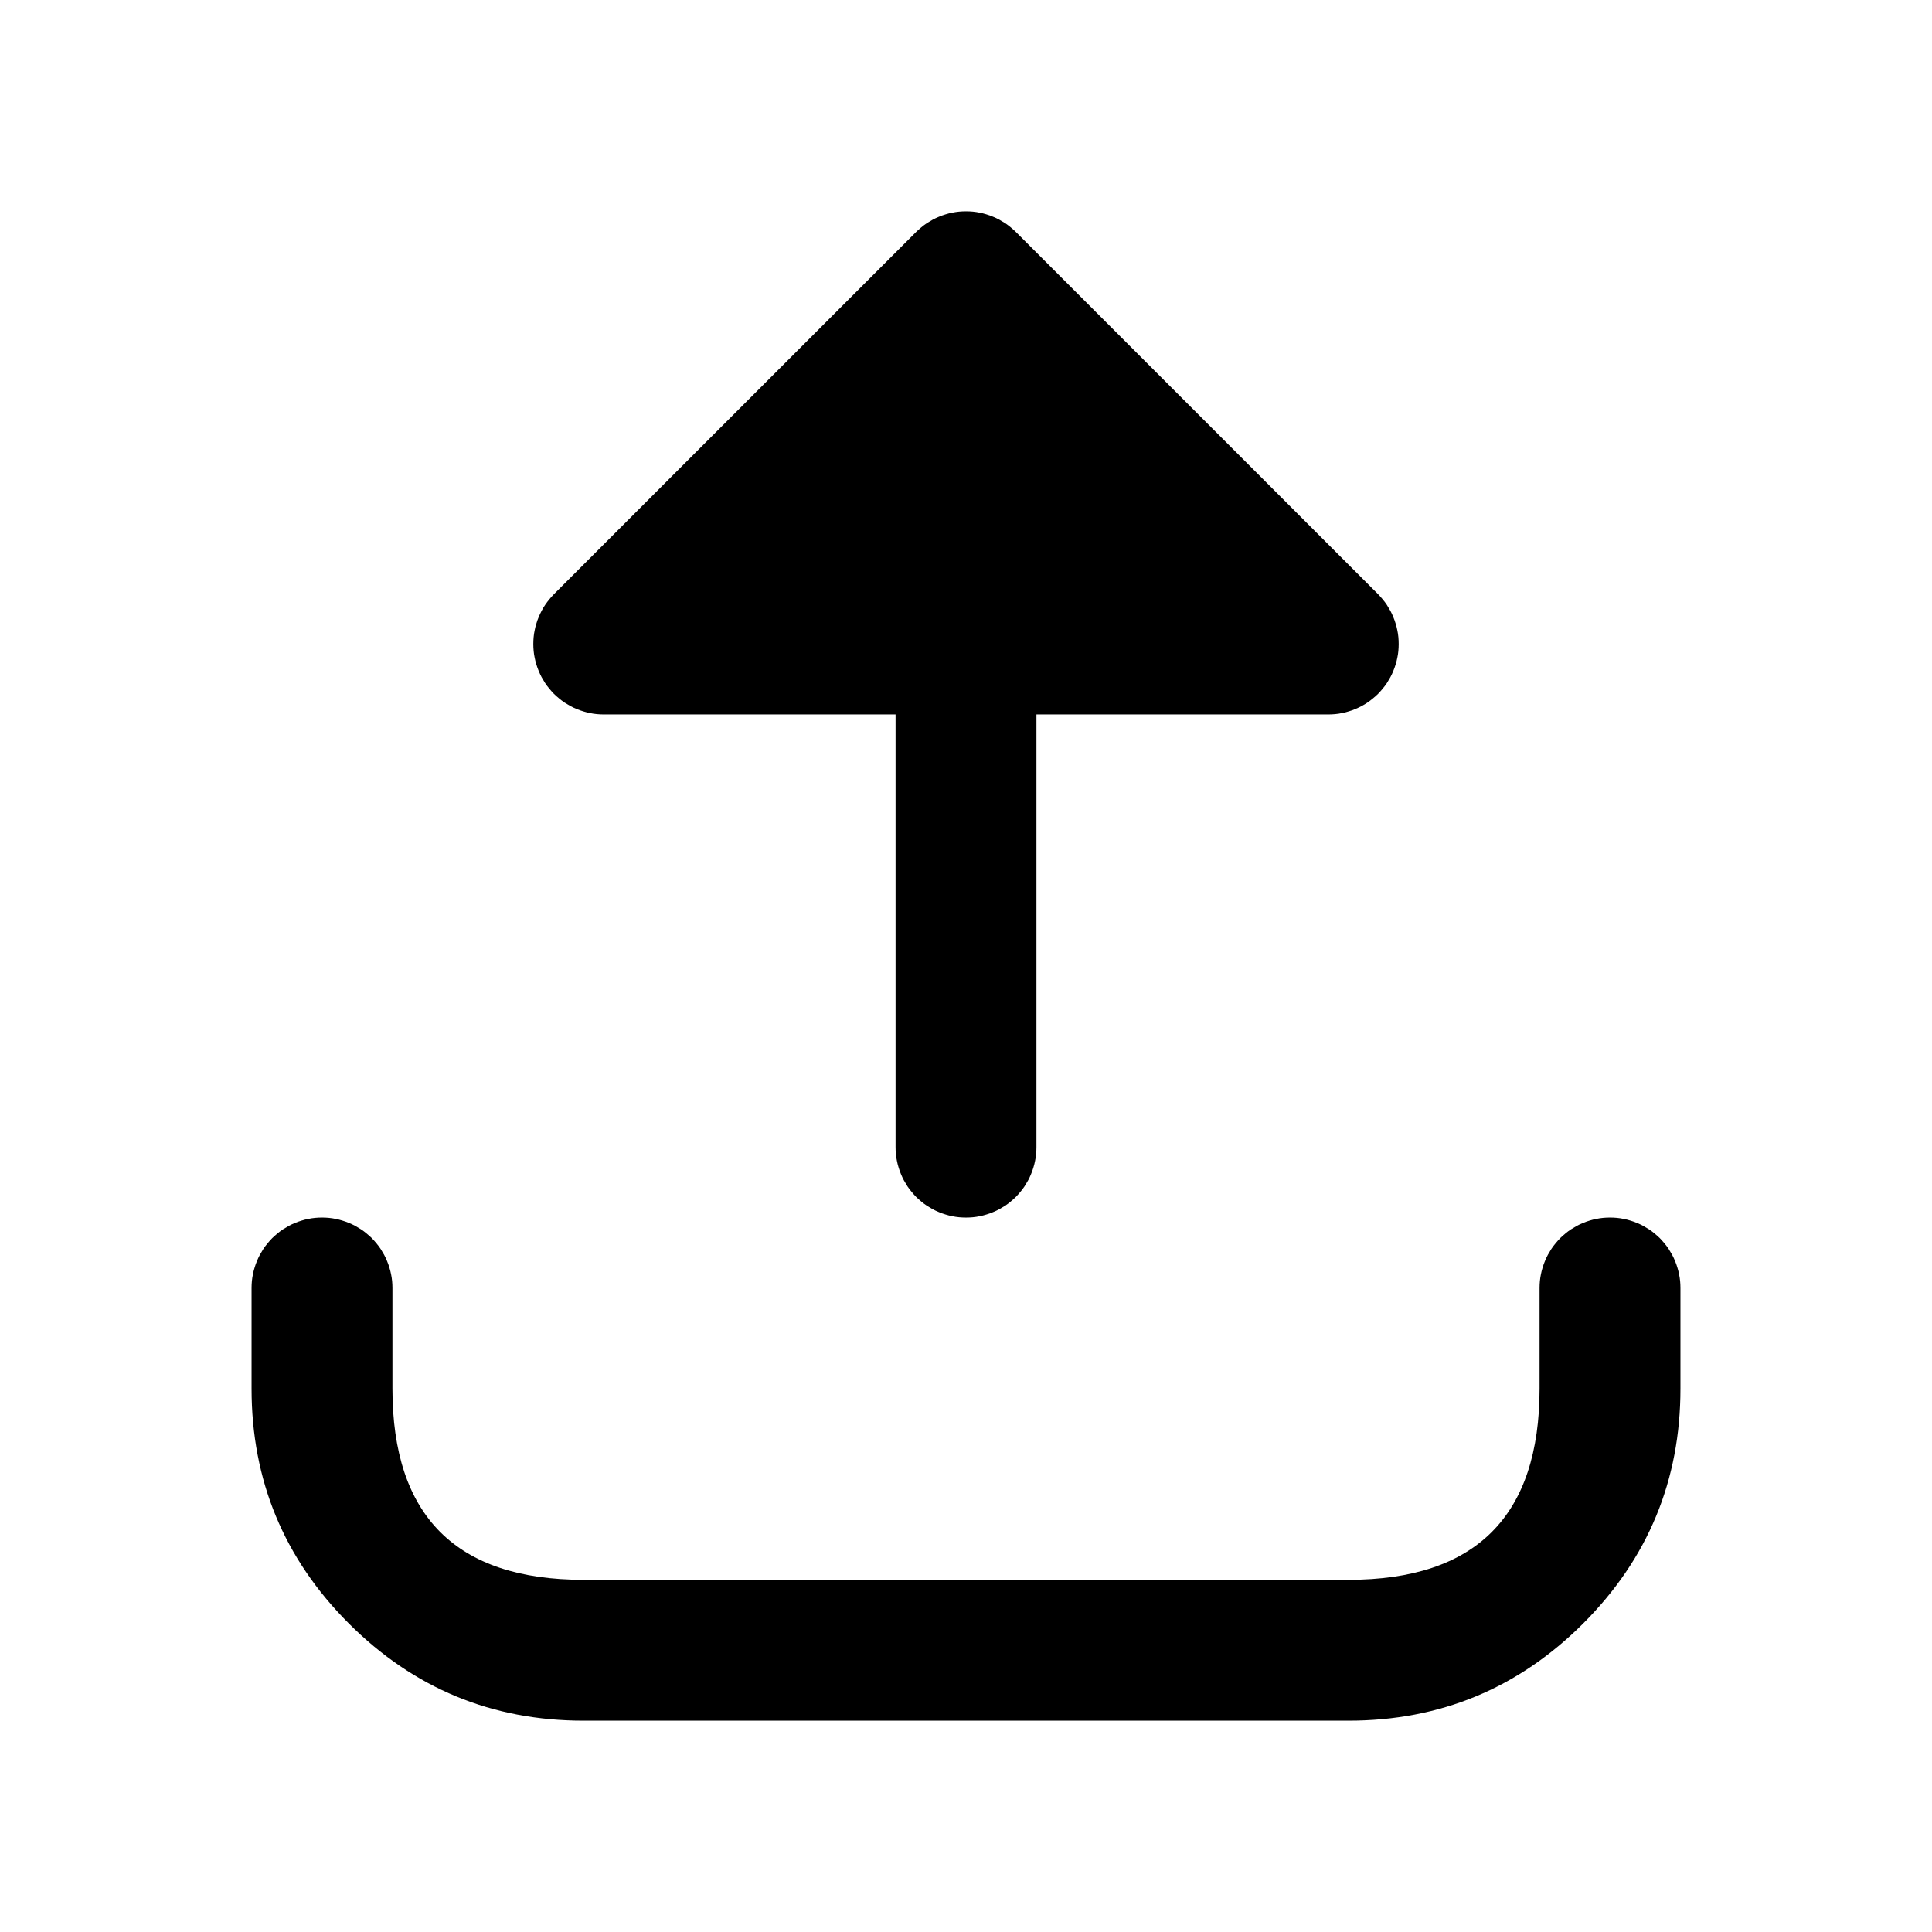
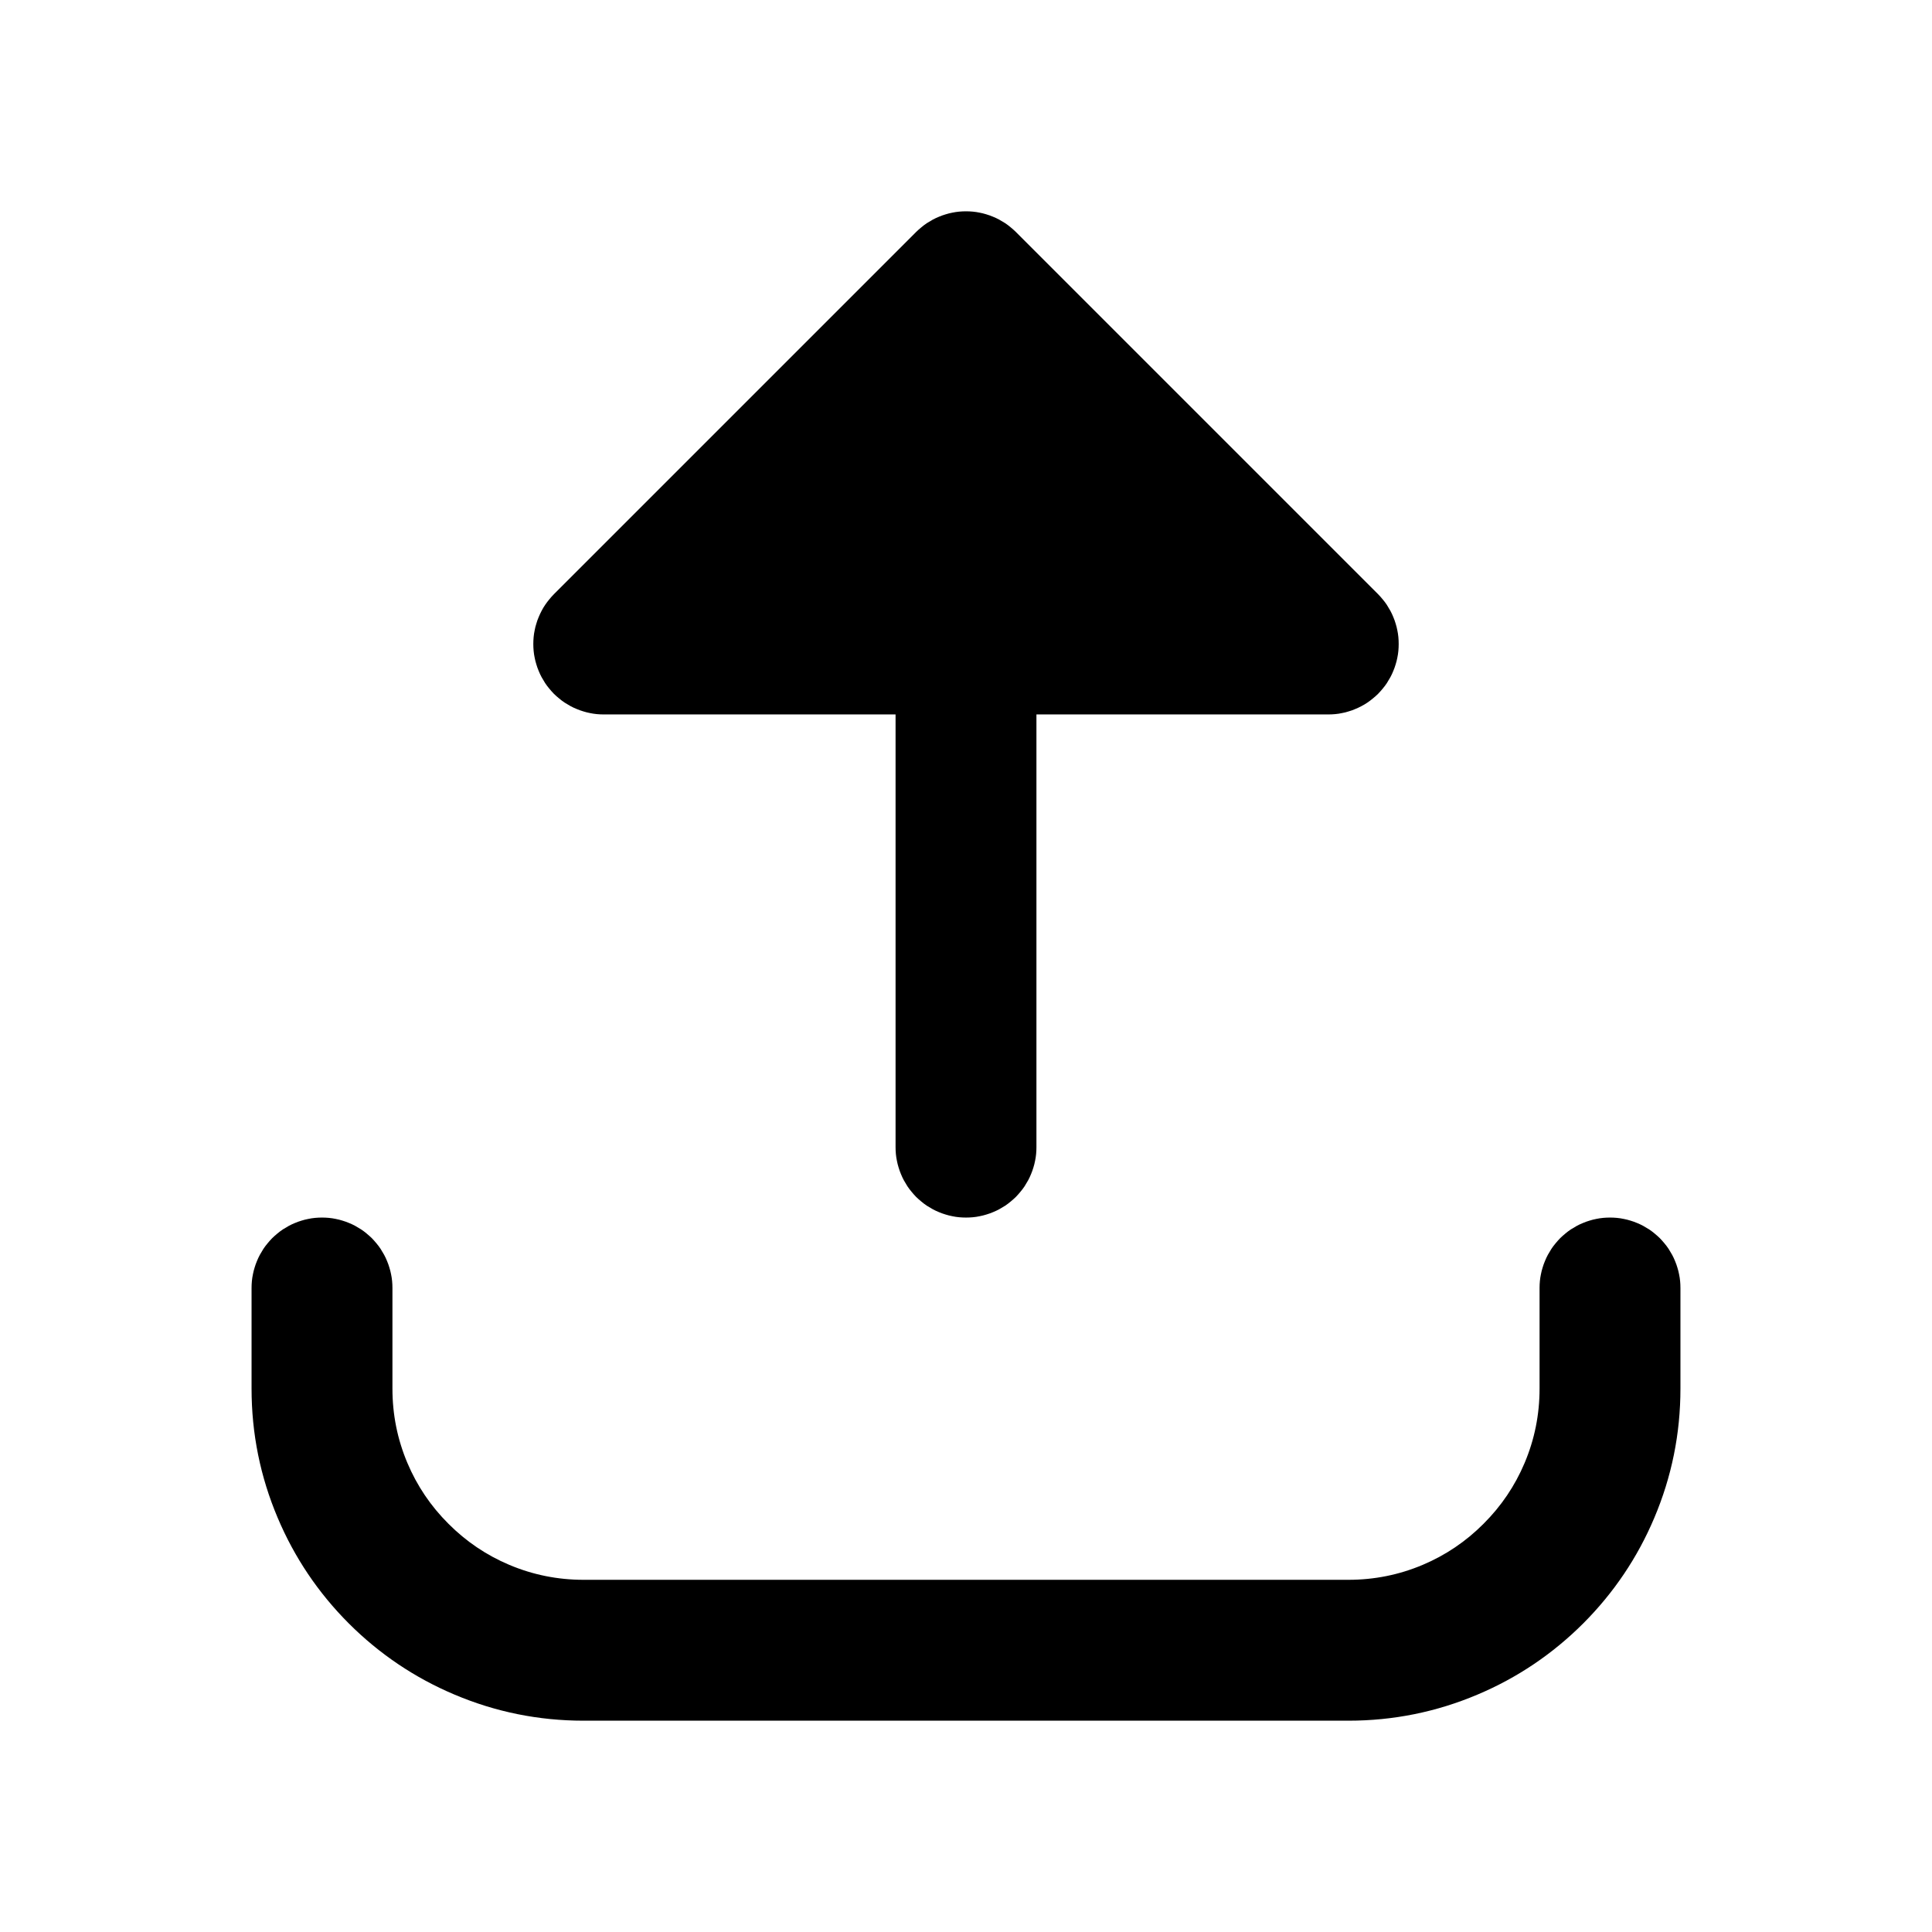
<svg xmlns="http://www.w3.org/2000/svg" viewBox="0 0 24 24" fill="currentColor" stroke="none" fill-rule="evenodd">
  <g data-part="arrow">
    <path d="M11.125 14.25V8.875H7.5Q7.457 8.875 7.414 8.871Q7.371 8.867 7.329 8.858Q7.287 8.85 7.246 8.837Q7.205 8.825 7.165 8.808Q7.125 8.792 7.088 8.772Q7.05 8.751 7.014 8.728Q6.978 8.704 6.945 8.676Q6.912 8.649 6.881 8.619Q6.851 8.588 6.824 8.555Q6.796 8.522 6.772 8.486Q6.749 8.45 6.728 8.412Q6.708 8.375 6.692 8.335Q6.675 8.295 6.663 8.254Q6.65 8.213 6.642 8.171Q6.633 8.129 6.629 8.086Q6.625 8.043 6.625 8Q6.625 7.979 6.626 7.957Q6.627 7.936 6.629 7.914Q6.631 7.893 6.634 7.872Q6.638 7.85 6.642 7.829Q6.646 7.808 6.651 7.787Q6.656 7.767 6.663 7.746Q6.669 7.725 6.676 7.705Q6.683 7.685 6.692 7.665Q6.7 7.645 6.709 7.626Q6.718 7.606 6.728 7.588Q6.738 7.569 6.749 7.55Q6.761 7.532 6.772 7.514Q6.784 7.496 6.797 7.479Q6.81 7.462 6.824 7.445Q6.837 7.428 6.852 7.412Q6.866 7.396 6.881 7.381L11.381 2.881Q11.412 2.851 11.445 2.824Q11.478 2.796 11.514 2.772Q11.55 2.749 11.588 2.728Q11.625 2.708 11.665 2.692Q11.705 2.675 11.746 2.663Q11.787 2.65 11.829 2.642Q11.871 2.633 11.914 2.629Q11.957 2.625 12 2.625Q12.043 2.625 12.086 2.629Q12.129 2.633 12.171 2.642Q12.208 2.649 12.244 2.66Q12.249 2.661 12.254 2.663Q12.295 2.675 12.335 2.692Q12.375 2.708 12.412 2.728Q12.45 2.749 12.486 2.772Q12.522 2.796 12.555 2.824Q12.588 2.851 12.619 2.881L17.119 7.381Q17.149 7.412 17.176 7.445Q17.204 7.478 17.228 7.514Q17.251 7.55 17.272 7.588Q17.292 7.625 17.308 7.665Q17.325 7.705 17.337 7.746Q17.35 7.787 17.358 7.829Q17.367 7.871 17.371 7.914Q17.375 7.957 17.375 8Q17.375 8.043 17.371 8.086Q17.367 8.129 17.358 8.171Q17.35 8.213 17.337 8.254Q17.325 8.295 17.308 8.335Q17.292 8.375 17.272 8.412Q17.251 8.45 17.228 8.486Q17.204 8.522 17.176 8.555Q17.149 8.588 17.119 8.619Q17.104 8.634 17.088 8.648Q17.072 8.663 17.055 8.676Q17.038 8.69 17.021 8.703Q17.004 8.716 16.986 8.728Q16.968 8.739 16.95 8.751Q16.931 8.762 16.912 8.772Q16.894 8.782 16.874 8.791Q16.855 8.8 16.835 8.808Q16.815 8.817 16.795 8.824Q16.775 8.831 16.754 8.837Q16.733 8.844 16.713 8.849Q16.692 8.854 16.671 8.858Q16.65 8.862 16.628 8.866Q16.607 8.869 16.586 8.871Q16.564 8.873 16.543 8.874Q16.521 8.875 16.5 8.875H12.875V14.25Q12.875 14.293 12.871 14.336Q12.867 14.379 12.858 14.421Q12.85 14.463 12.837 14.504Q12.825 14.545 12.808 14.585Q12.792 14.625 12.772 14.662Q12.751 14.7 12.728 14.736Q12.704 14.772 12.676 14.805Q12.649 14.838 12.619 14.869Q12.588 14.899 12.555 14.926Q12.522 14.954 12.486 14.978Q12.45 15.001 12.412 15.022Q12.375 15.042 12.335 15.058Q12.295 15.075 12.254 15.087Q12.213 15.1 12.171 15.108Q12.129 15.117 12.086 15.121Q12.043 15.125 12 15.125Q11.957 15.125 11.914 15.121Q11.871 15.117 11.829 15.108Q11.787 15.1 11.746 15.087Q11.705 15.075 11.665 15.058Q11.625 15.042 11.588 15.022Q11.55 15.001 11.514 14.978Q11.478 14.954 11.445 14.926Q11.412 14.899 11.381 14.869Q11.351 14.838 11.324 14.805Q11.296 14.772 11.272 14.736Q11.249 14.7 11.228 14.662Q11.208 14.625 11.192 14.585Q11.175 14.545 11.163 14.504Q11.15 14.463 11.142 14.421Q11.133 14.379 11.129 14.336Q11.125 14.293 11.125 14.25Z" />
  </g>
  <g data-part="tray">
-     <path d="M4.875 16V17.25Q4.875 19.625 7.25 19.625H16.75Q19.125 19.625 19.125 17.25V16Q19.125 15.957 19.129 15.914Q19.133 15.871 19.142 15.829Q19.15 15.787 19.163 15.746Q19.175 15.705 19.192 15.665Q19.208 15.625 19.228 15.588Q19.249 15.55 19.272 15.514Q19.296 15.478 19.324 15.445Q19.351 15.412 19.381 15.381Q19.412 15.351 19.445 15.324Q19.478 15.296 19.514 15.272Q19.55 15.249 19.588 15.228Q19.625 15.208 19.665 15.192Q19.705 15.175 19.746 15.163Q19.787 15.15 19.829 15.142Q19.871 15.133 19.914 15.129Q19.957 15.125 20 15.125Q20.043 15.125 20.086 15.129Q20.129 15.133 20.171 15.142Q20.213 15.15 20.254 15.163Q20.295 15.175 20.335 15.192Q20.375 15.208 20.412 15.228Q20.45 15.249 20.486 15.272Q20.522 15.296 20.555 15.324Q20.588 15.351 20.619 15.381Q20.649 15.412 20.676 15.445Q20.704 15.478 20.728 15.514Q20.751 15.55 20.772 15.588Q20.792 15.625 20.808 15.665Q20.825 15.705 20.837 15.746Q20.85 15.787 20.858 15.829Q20.867 15.871 20.871 15.914Q20.875 15.957 20.875 16V17.25Q20.875 18.959 19.667 20.167Q18.459 21.375 16.75 21.375H7.25Q5.541 21.375 4.333 20.167Q3.125 18.959 3.125 17.25V16Q3.125 15.957 3.129 15.914Q3.133 15.871 3.142 15.829Q3.15 15.787 3.163 15.746Q3.175 15.705 3.192 15.665Q3.208 15.625 3.228 15.588Q3.249 15.55 3.272 15.514Q3.296 15.478 3.324 15.445Q3.351 15.412 3.381 15.381Q3.412 15.351 3.445 15.324Q3.478 15.296 3.514 15.272Q3.55 15.249 3.588 15.228Q3.625 15.208 3.665 15.192Q3.705 15.175 3.746 15.163Q3.787 15.15 3.829 15.142Q3.871 15.133 3.914 15.129Q3.957 15.125 4 15.125Q4.043 15.125 4.086 15.129Q4.129 15.133 4.171 15.142Q4.213 15.15 4.254 15.163Q4.295 15.175 4.335 15.192Q4.375 15.208 4.412 15.228Q4.45 15.249 4.486 15.272Q4.522 15.296 4.555 15.324Q4.588 15.351 4.619 15.381Q4.649 15.412 4.676 15.445Q4.704 15.478 4.728 15.514Q4.751 15.55 4.772 15.588Q4.792 15.625 4.808 15.665Q4.825 15.705 4.837 15.746Q4.85 15.787 4.858 15.829Q4.867 15.871 4.871 15.914Q4.875 15.957 4.875 16Z" />
+     <path d="M4.875 16V17.25Q4.875 17.734 5.061 18.174Q5.241 18.6 5.571 18.929Q5.9 19.259 6.326 19.439Q6.766 19.625 7.25 19.625H16.75Q17.234 19.625 17.674 19.439Q18.1 19.259 18.429 18.929Q18.759 18.6 18.939 18.174Q19.125 17.734 19.125 17.25V16Q19.125 15.957 19.129 15.914Q19.133 15.871 19.142 15.829Q19.15 15.787 19.163 15.746Q19.175 15.705 19.192 15.665Q19.208 15.625 19.228 15.588Q19.249 15.55 19.272 15.514Q19.296 15.478 19.324 15.445Q19.351 15.412 19.381 15.381Q19.412 15.351 19.445 15.324Q19.478 15.296 19.514 15.272Q19.55 15.249 19.588 15.228Q19.625 15.208 19.665 15.192Q19.705 15.175 19.746 15.163Q19.787 15.15 19.829 15.142Q19.871 15.133 19.914 15.129Q19.957 15.125 20 15.125Q20.043 15.125 20.086 15.129Q20.129 15.133 20.171 15.142Q20.213 15.15 20.254 15.163Q20.295 15.175 20.335 15.192Q20.375 15.208 20.412 15.228Q20.45 15.249 20.486 15.272Q20.522 15.296 20.555 15.324Q20.588 15.351 20.619 15.381Q20.649 15.412 20.676 15.445Q20.704 15.478 20.728 15.514Q20.751 15.55 20.772 15.588Q20.792 15.625 20.808 15.665Q20.825 15.705 20.837 15.746Q20.85 15.787 20.858 15.829Q20.867 15.871 20.871 15.914Q20.875 15.957 20.875 16V17.25Q20.875 18.089 20.55 18.856Q20.237 19.596 19.667 20.167Q19.096 20.737 18.356 21.05Q17.589 21.375 16.75 21.375H7.25Q6.411 21.375 5.644 21.05Q4.904 20.737 4.333 20.167Q3.763 19.596 3.45 18.856Q3.125 18.089 3.125 17.25V16Q3.125 15.957 3.129 15.914Q3.133 15.871 3.142 15.829Q3.15 15.787 3.163 15.746Q3.175 15.705 3.192 15.665Q3.208 15.625 3.228 15.588Q3.249 15.55 3.272 15.514Q3.296 15.478 3.324 15.445Q3.351 15.412 3.381 15.381Q3.412 15.351 3.445 15.324Q3.478 15.296 3.514 15.272Q3.55 15.249 3.588 15.228Q3.625 15.208 3.665 15.192Q3.705 15.175 3.746 15.163Q3.787 15.15 3.829 15.142Q3.871 15.133 3.914 15.129Q3.957 15.125 4 15.125Q4.043 15.125 4.086 15.129Q4.129 15.133 4.171 15.142Q4.213 15.15 4.254 15.163Q4.295 15.175 4.335 15.192Q4.375 15.208 4.412 15.228Q4.45 15.249 4.486 15.272Q4.522 15.296 4.555 15.324Q4.588 15.351 4.619 15.381Q4.649 15.412 4.676 15.445Q4.704 15.478 4.728 15.514Q4.751 15.55 4.772 15.588Q4.792 15.625 4.808 15.665Q4.825 15.705 4.837 15.746Q4.85 15.787 4.858 15.829Q4.867 15.871 4.871 15.914Q4.875 15.957 4.875 16Z" />
  </g>
</svg>
